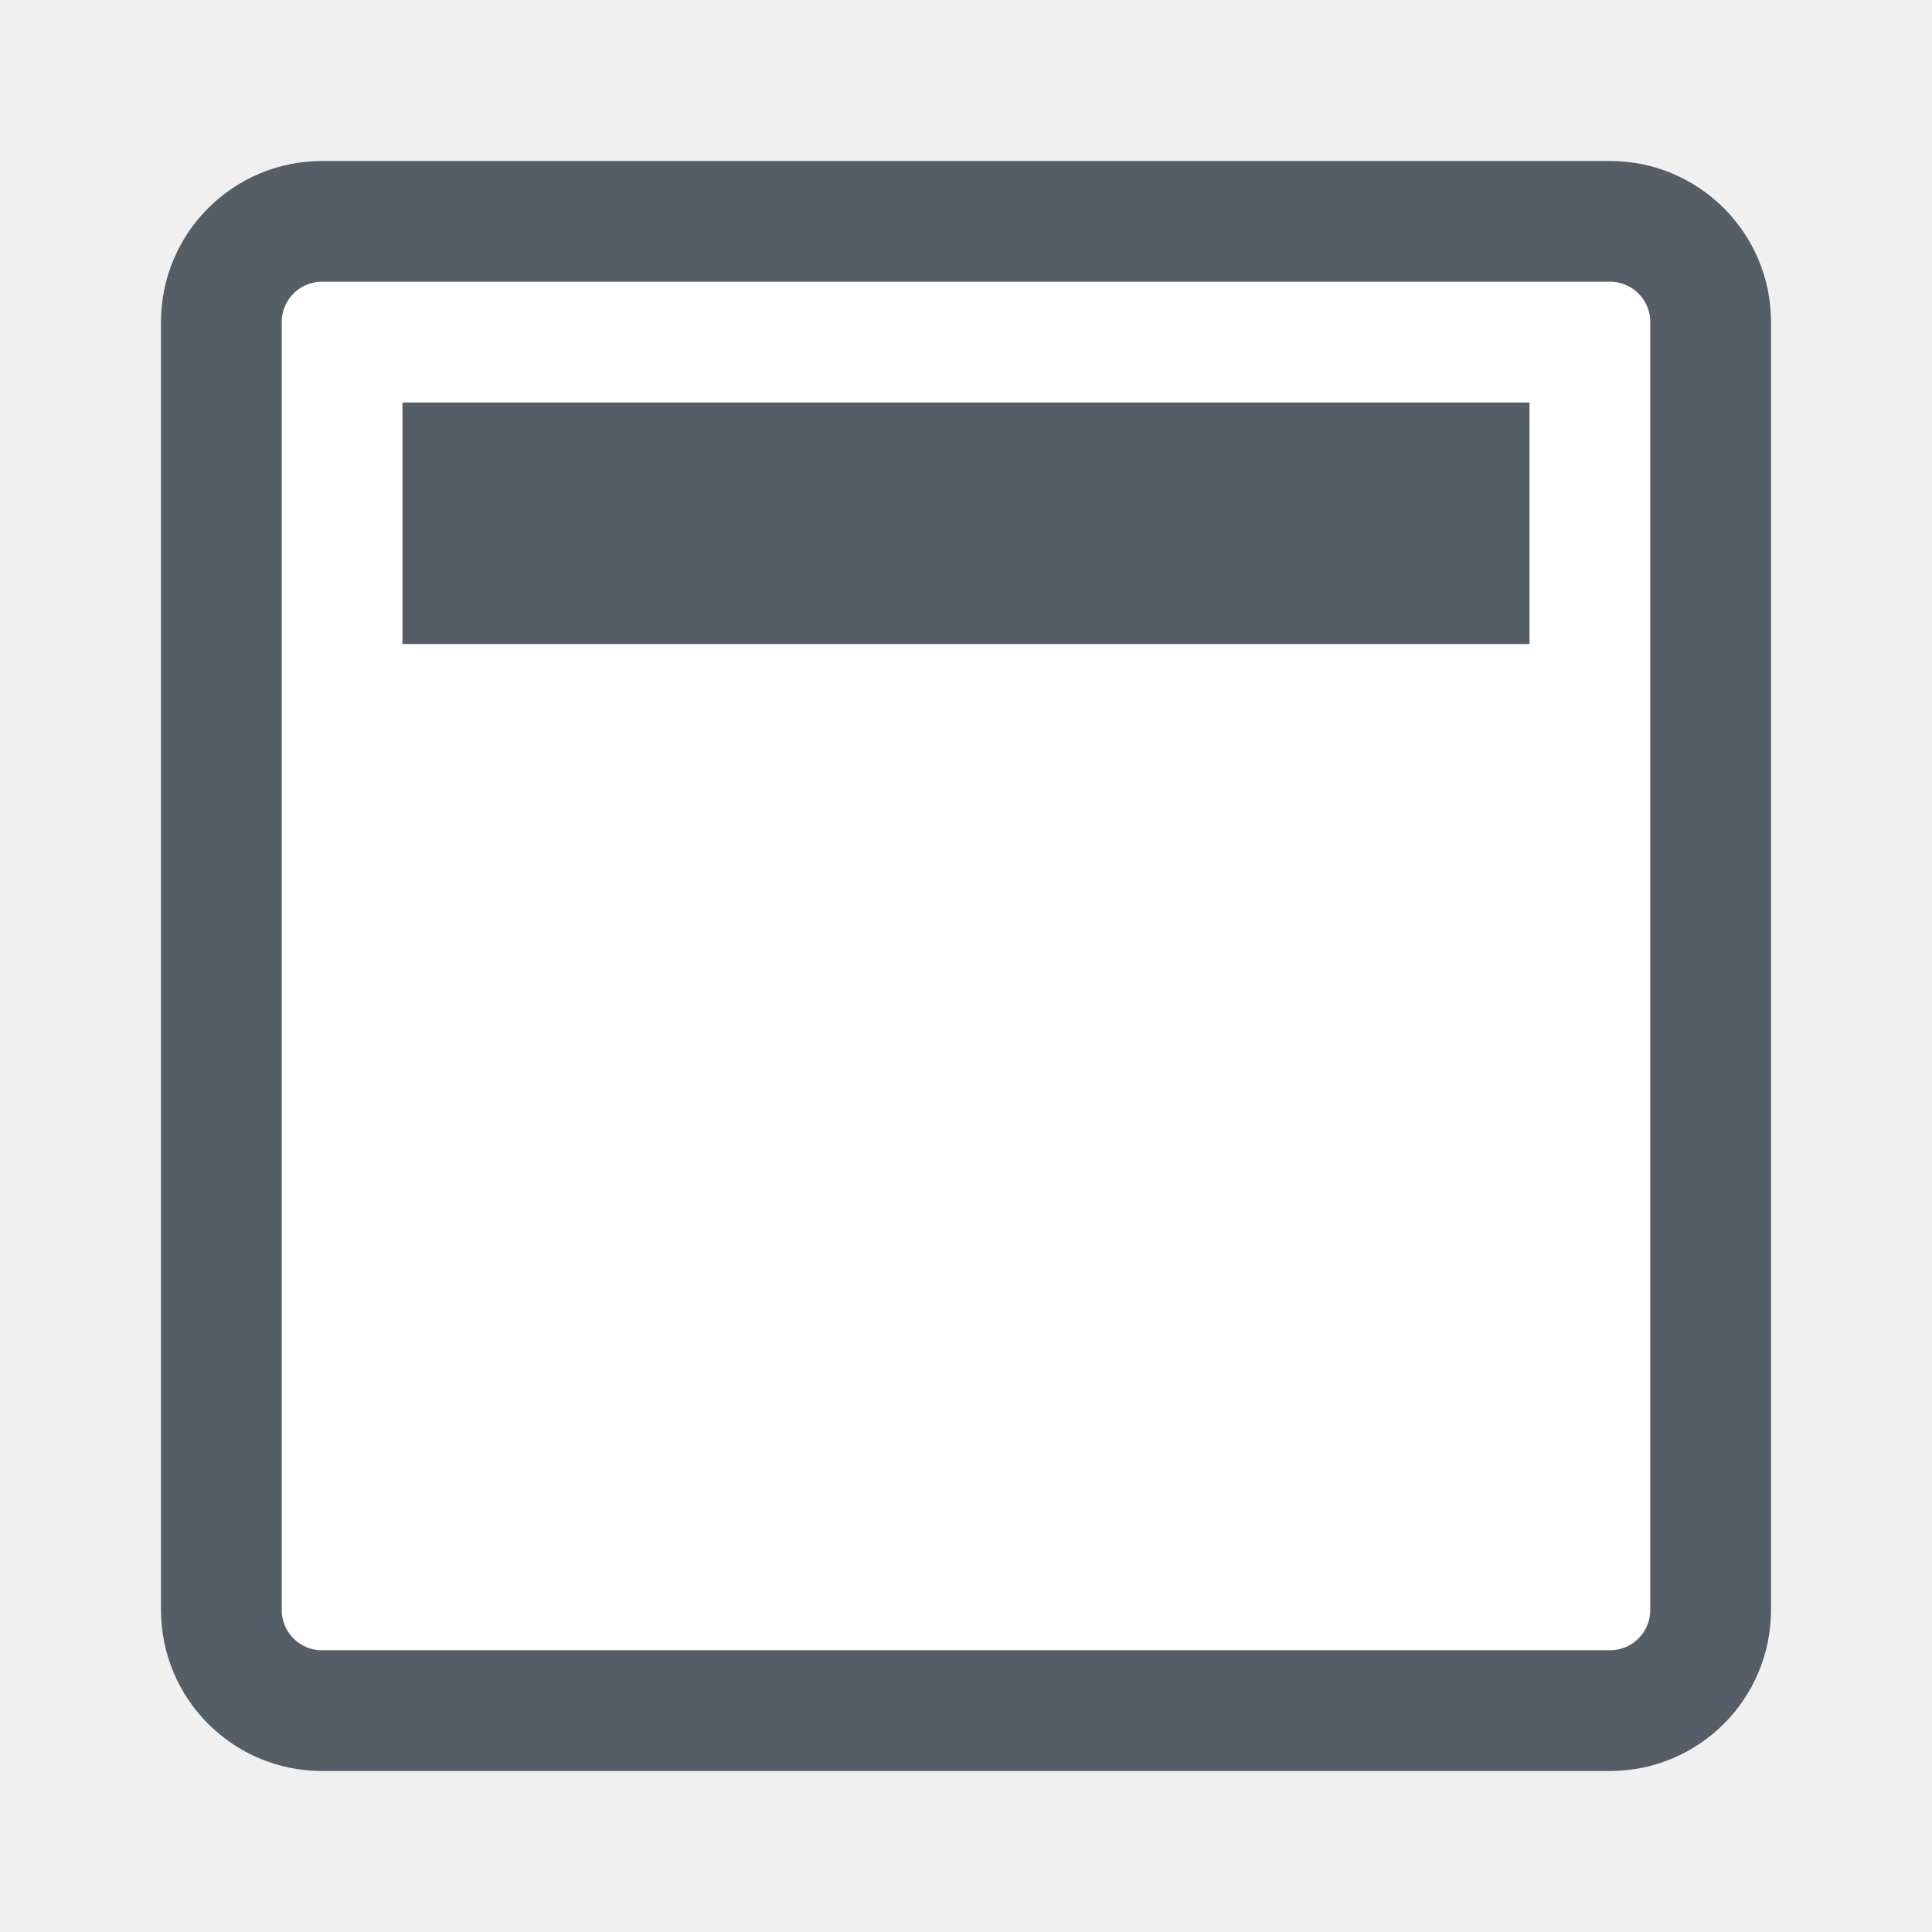
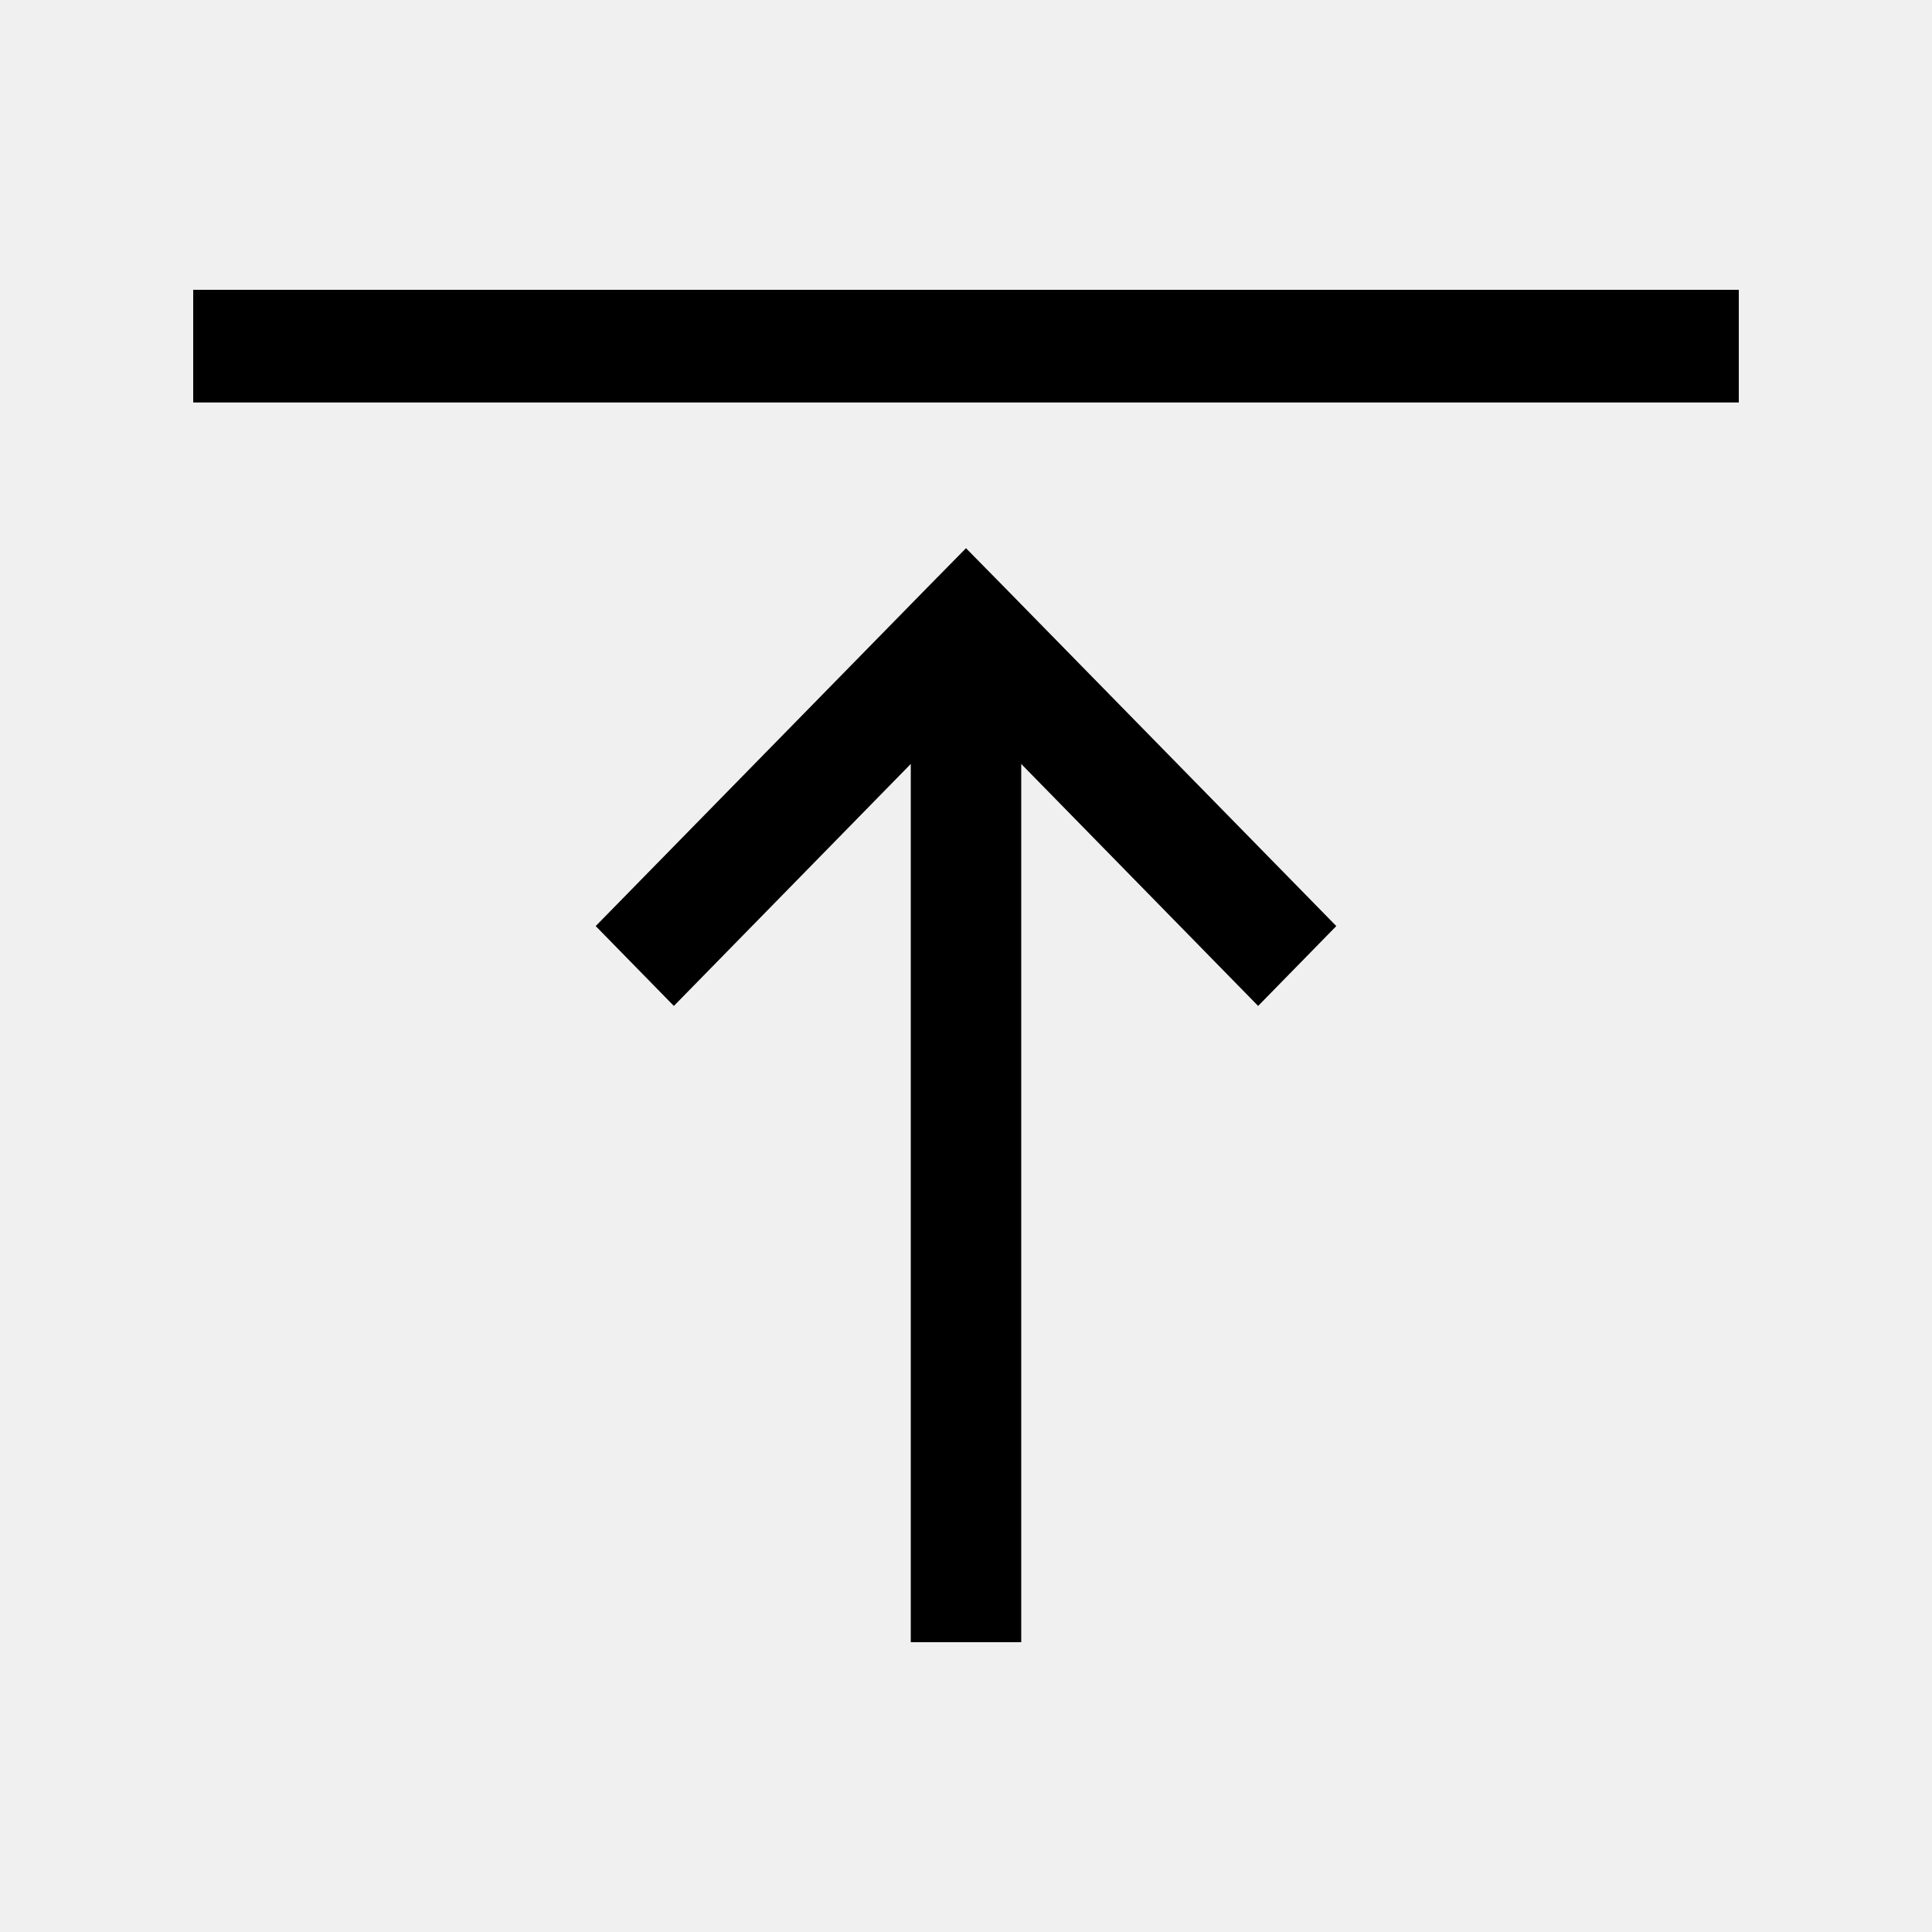
<svg xmlns="http://www.w3.org/2000/svg" width="24" height="24" viewBox="0 0 24 24" fill="none">
-   <rect x="2.75" y="2.75" width="18.5" height="18.5" rx="1.25" fill="white" stroke="#555D66" stroke-width="1.5" />
-   <line x1="5" y1="6.5" x2="19" y2="6.5" stroke="#555D66" stroke-width="3" />
+   <path fill-rule="evenodd" clip-rule="evenodd" d="M12.486 7.304L12 6.81L11.514 7.304L7.4 11.504L8.371 12.496L11.314 9.49V20.4H12.686V9.49L15.629 12.496L16.6 11.504L12.486 7.304ZM21.6 5V3.6H2.4V5H21.6Z" fill="currentColor" />
</svg>
